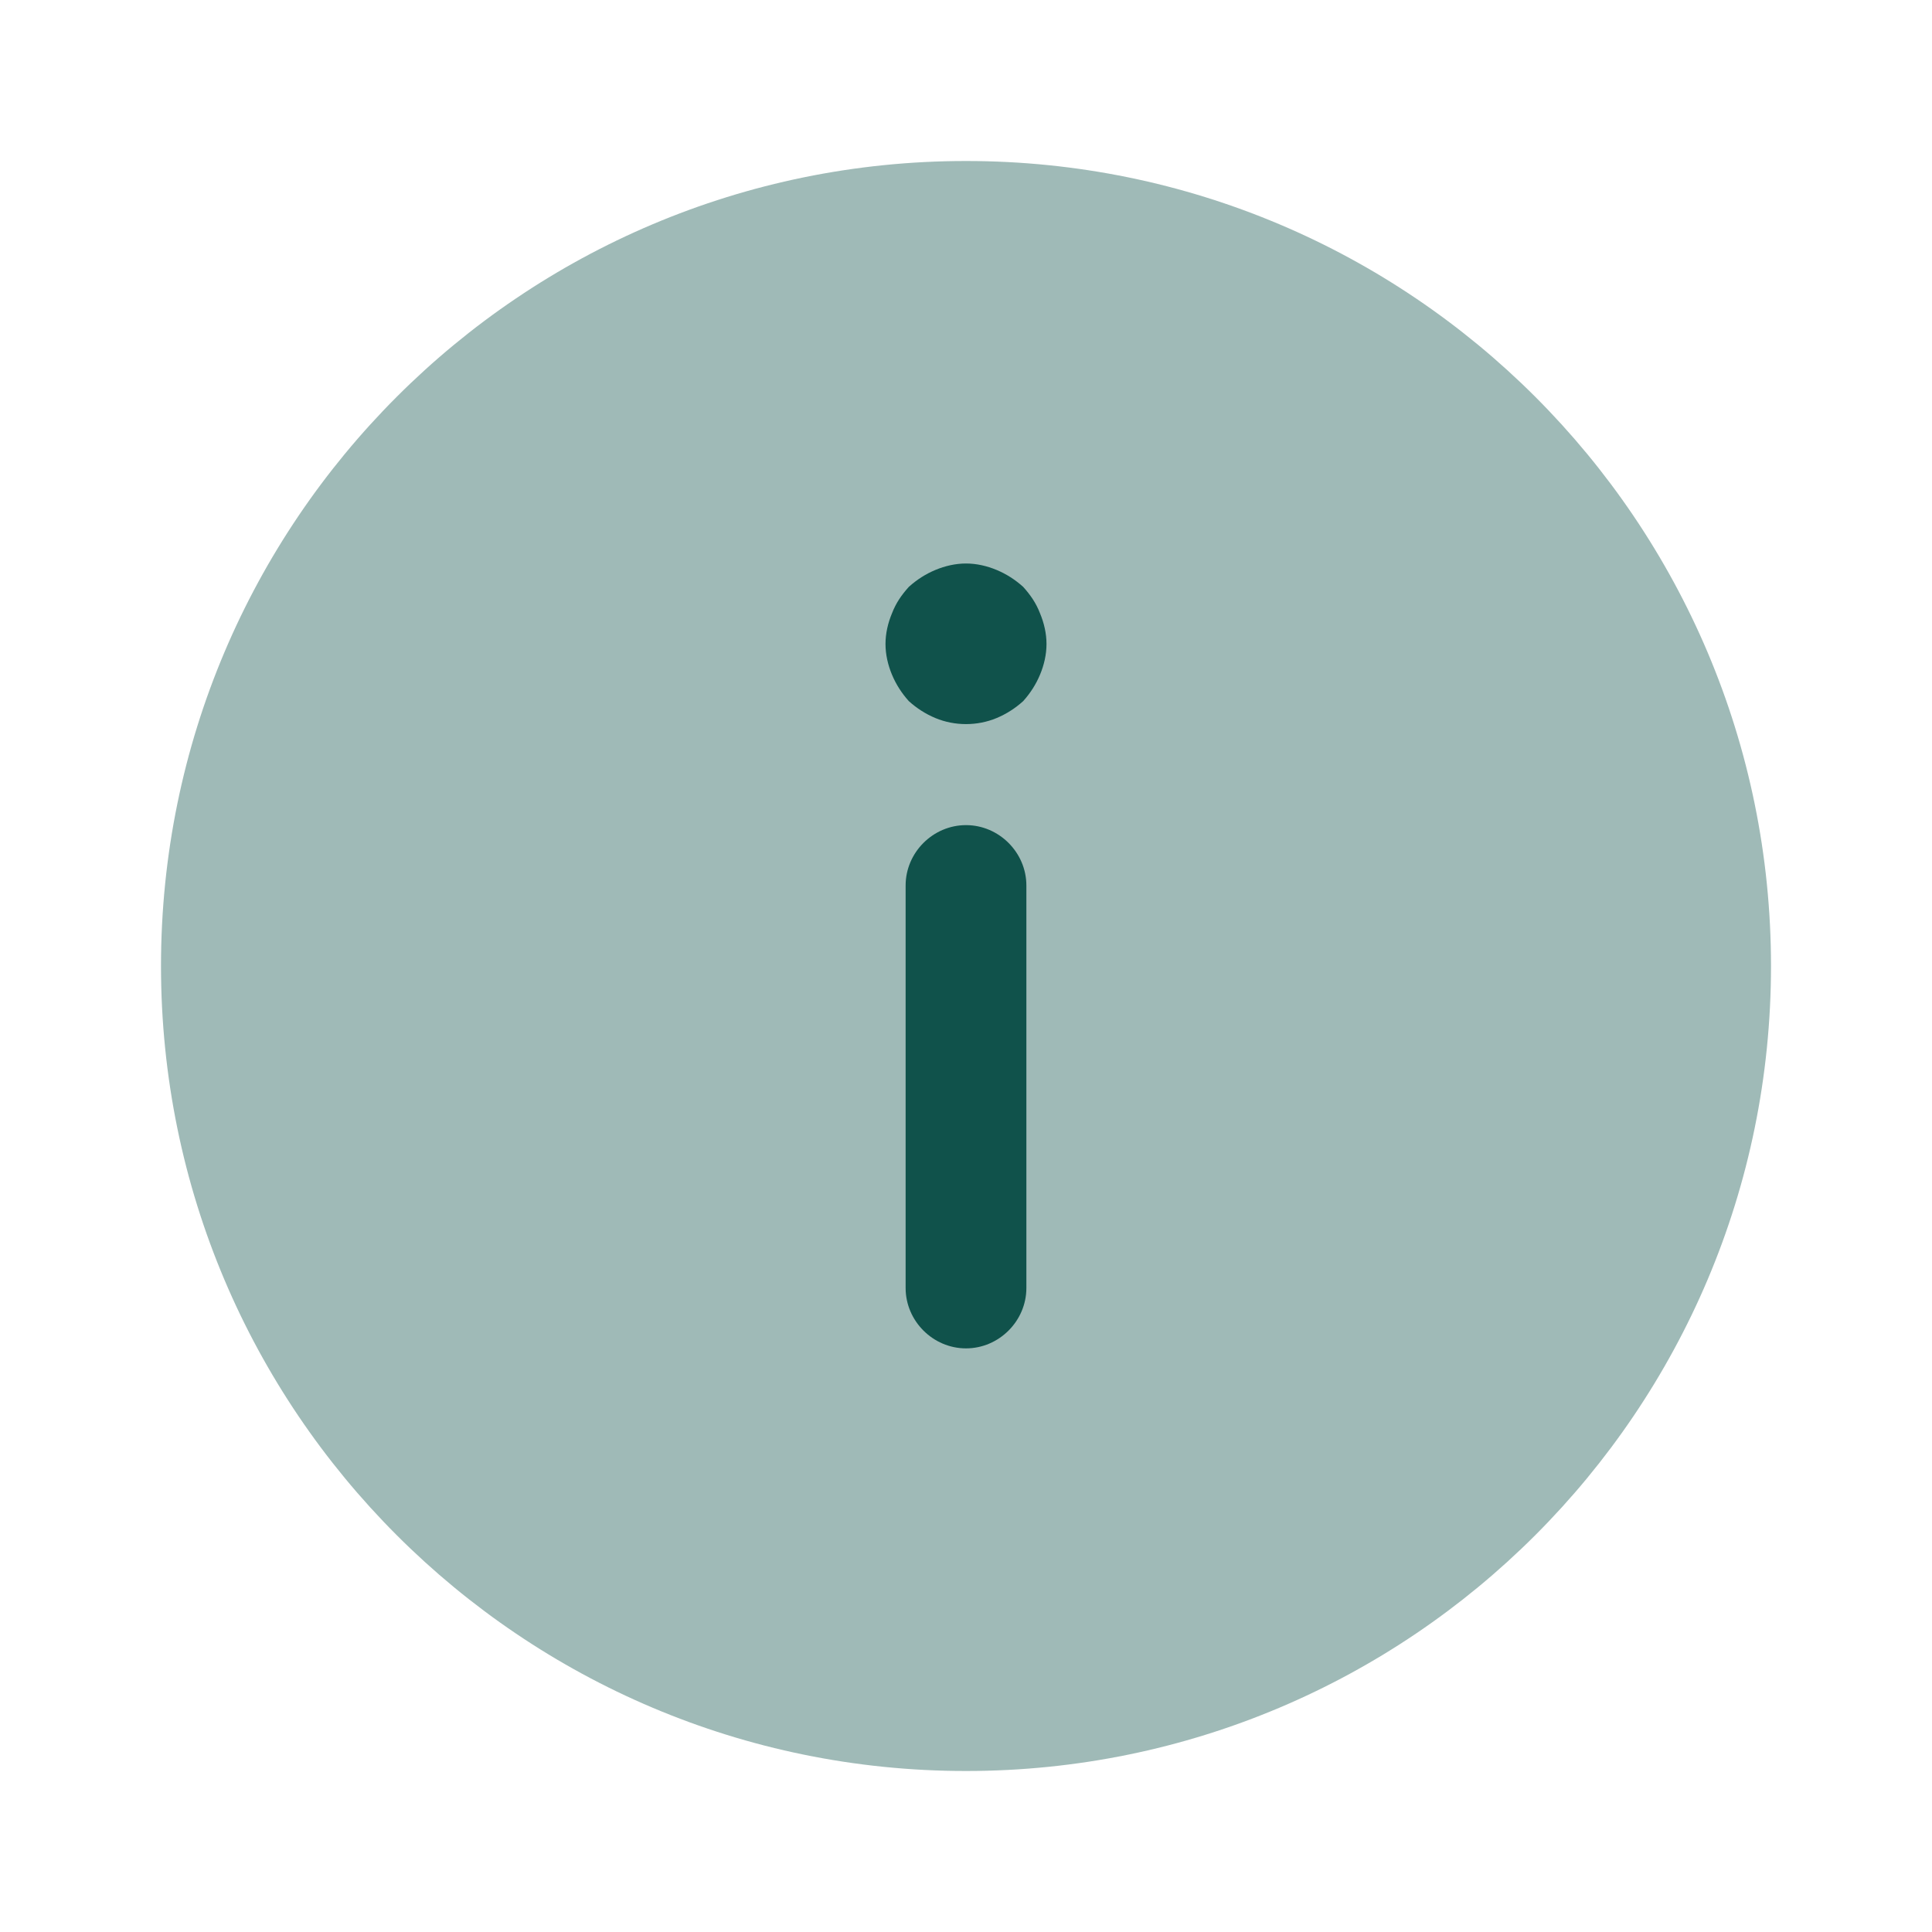
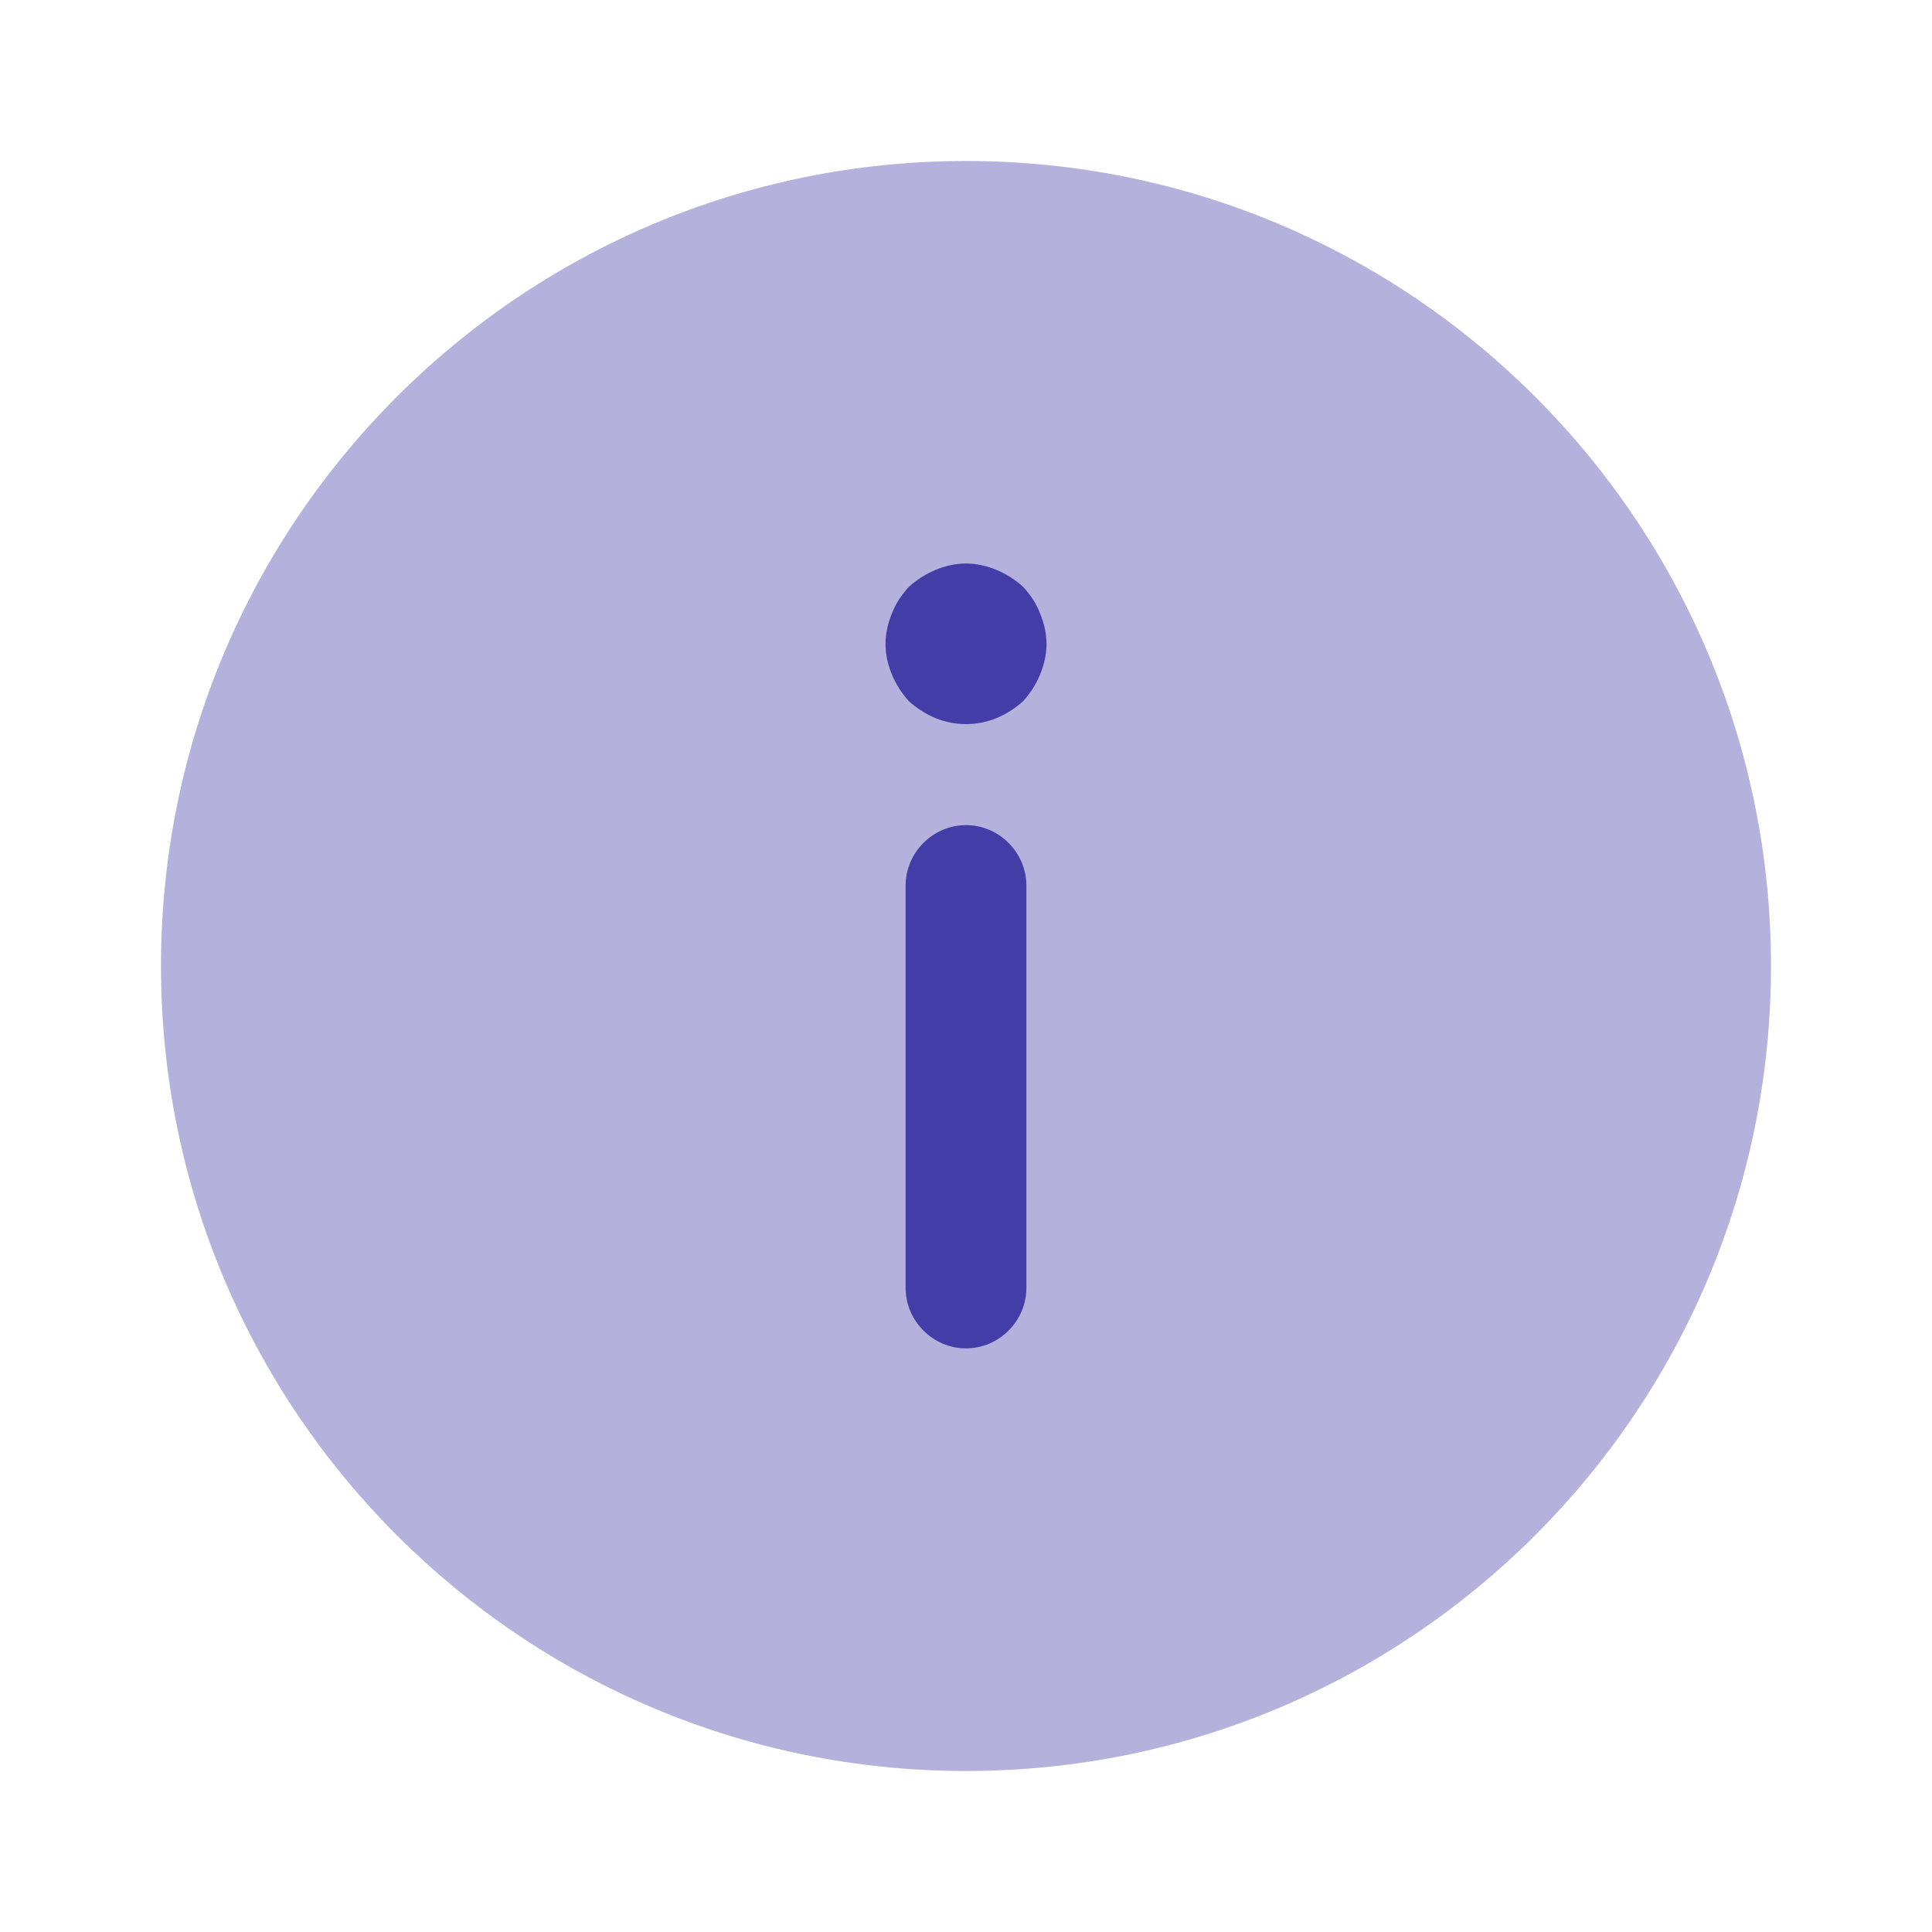
<svg xmlns="http://www.w3.org/2000/svg" width="24" height="24" viewBox="0 0 24 24" fill="none">
-   <path opacity="0.4" d="M12 2C6.477 2 2 6.477 2 12C2 17.523 6.477 22 12 22C17.523 22 22 17.523 22 12C22 6.477 17.523 2 12 2Z" fill="#10524B" />
-   <path d="M12 10.25C11.59 10.25 11.25 10.59 11.25 11V16C11.25 16.41 11.59 16.75 12 16.75C12.41 16.75 12.75 16.41 12.75 16V11C12.75 10.59 12.41 10.25 12 10.25Z" fill="#10524B" />
-   <path d="M11.08 8.38C11.13 8.5 11.2 8.61 11.29 8.71C11.39 8.8 11.5 8.87 11.62 8.92C11.86 9.02 12.14 9.02 12.38 8.92C12.5 8.87 12.61 8.8 12.71 8.71C12.8 8.61 12.87 8.5 12.92 8.38C12.97 8.26 13 8.13 13 8C13 7.87 12.97 7.74 12.92 7.62C12.87 7.49 12.8 7.39 12.71 7.29C12.61 7.2 12.5 7.13 12.38 7.08C12.26 7.03 12.13 7 12 7C11.87 7 11.74 7.03 11.62 7.08C11.5 7.13 11.39 7.2 11.29 7.29C11.2 7.39 11.13 7.49 11.08 7.62C11.03 7.74 11 7.87 11 8C11 8.13 11.03 8.26 11.08 8.38Z" fill="#10524B" />
+   <g>
+     <path d="M10 0C4.477 0 0 4.477 0 10C0 15.523 4.477 20 10 20C15.523 20 20 15.523 20 10C20 4.477 15.523 0 10 0Z" fill="#443DA8" fill-opacity="0.4" transform="translate(2 2)" />
+     <path d="M0.75 0C0.34 0 0 0.34 0 0.75C0 0.75 0 5.75 0 5.75C0 6.16 0.34 6.5 0.75 6.5C1.16 6.5 1.5 6.16 1.5 5.75C1.5 5.75 1.5 0.75 1.5 0.75C1.5 0.34 1.16 0 0.75 0Z" fill="#443DA8" transform="translate(11.25 10.25)" />
+     <path d="M0.08 1.38C0.13 1.5 0.2 1.61 0.29 1.71C0.39 1.8 0.5 1.87 0.62 1.92C0.86 2.02 1.14 2.02 1.38 1.92C1.5 1.87 1.61 1.8 1.71 1.71C1.8 1.61 1.87 1.5 1.92 1.38C1.97 1.26 2 1.13 2 1C2 0.87 1.97 0.74 1.92 0.62C1.87 0.49 1.8 0.39 1.71 0.29C1.61 0.2 1.5 0.13 1.38 0.08C1.26 0.03 1.13 0 1 0C0.87 0 0.74 0.03 0.62 0.08C0.5 0.13 0.39 0.2 0.29 0.29C0.2 0.39 0.13 0.49 0.08 0.62C0.03 0.74 0 0.87 0 1C0 1.13 0.03 1.26 0.08 1.38Z" fill="#443DA8" transform="translate(11 7)" />
+   </g>
</svg>
